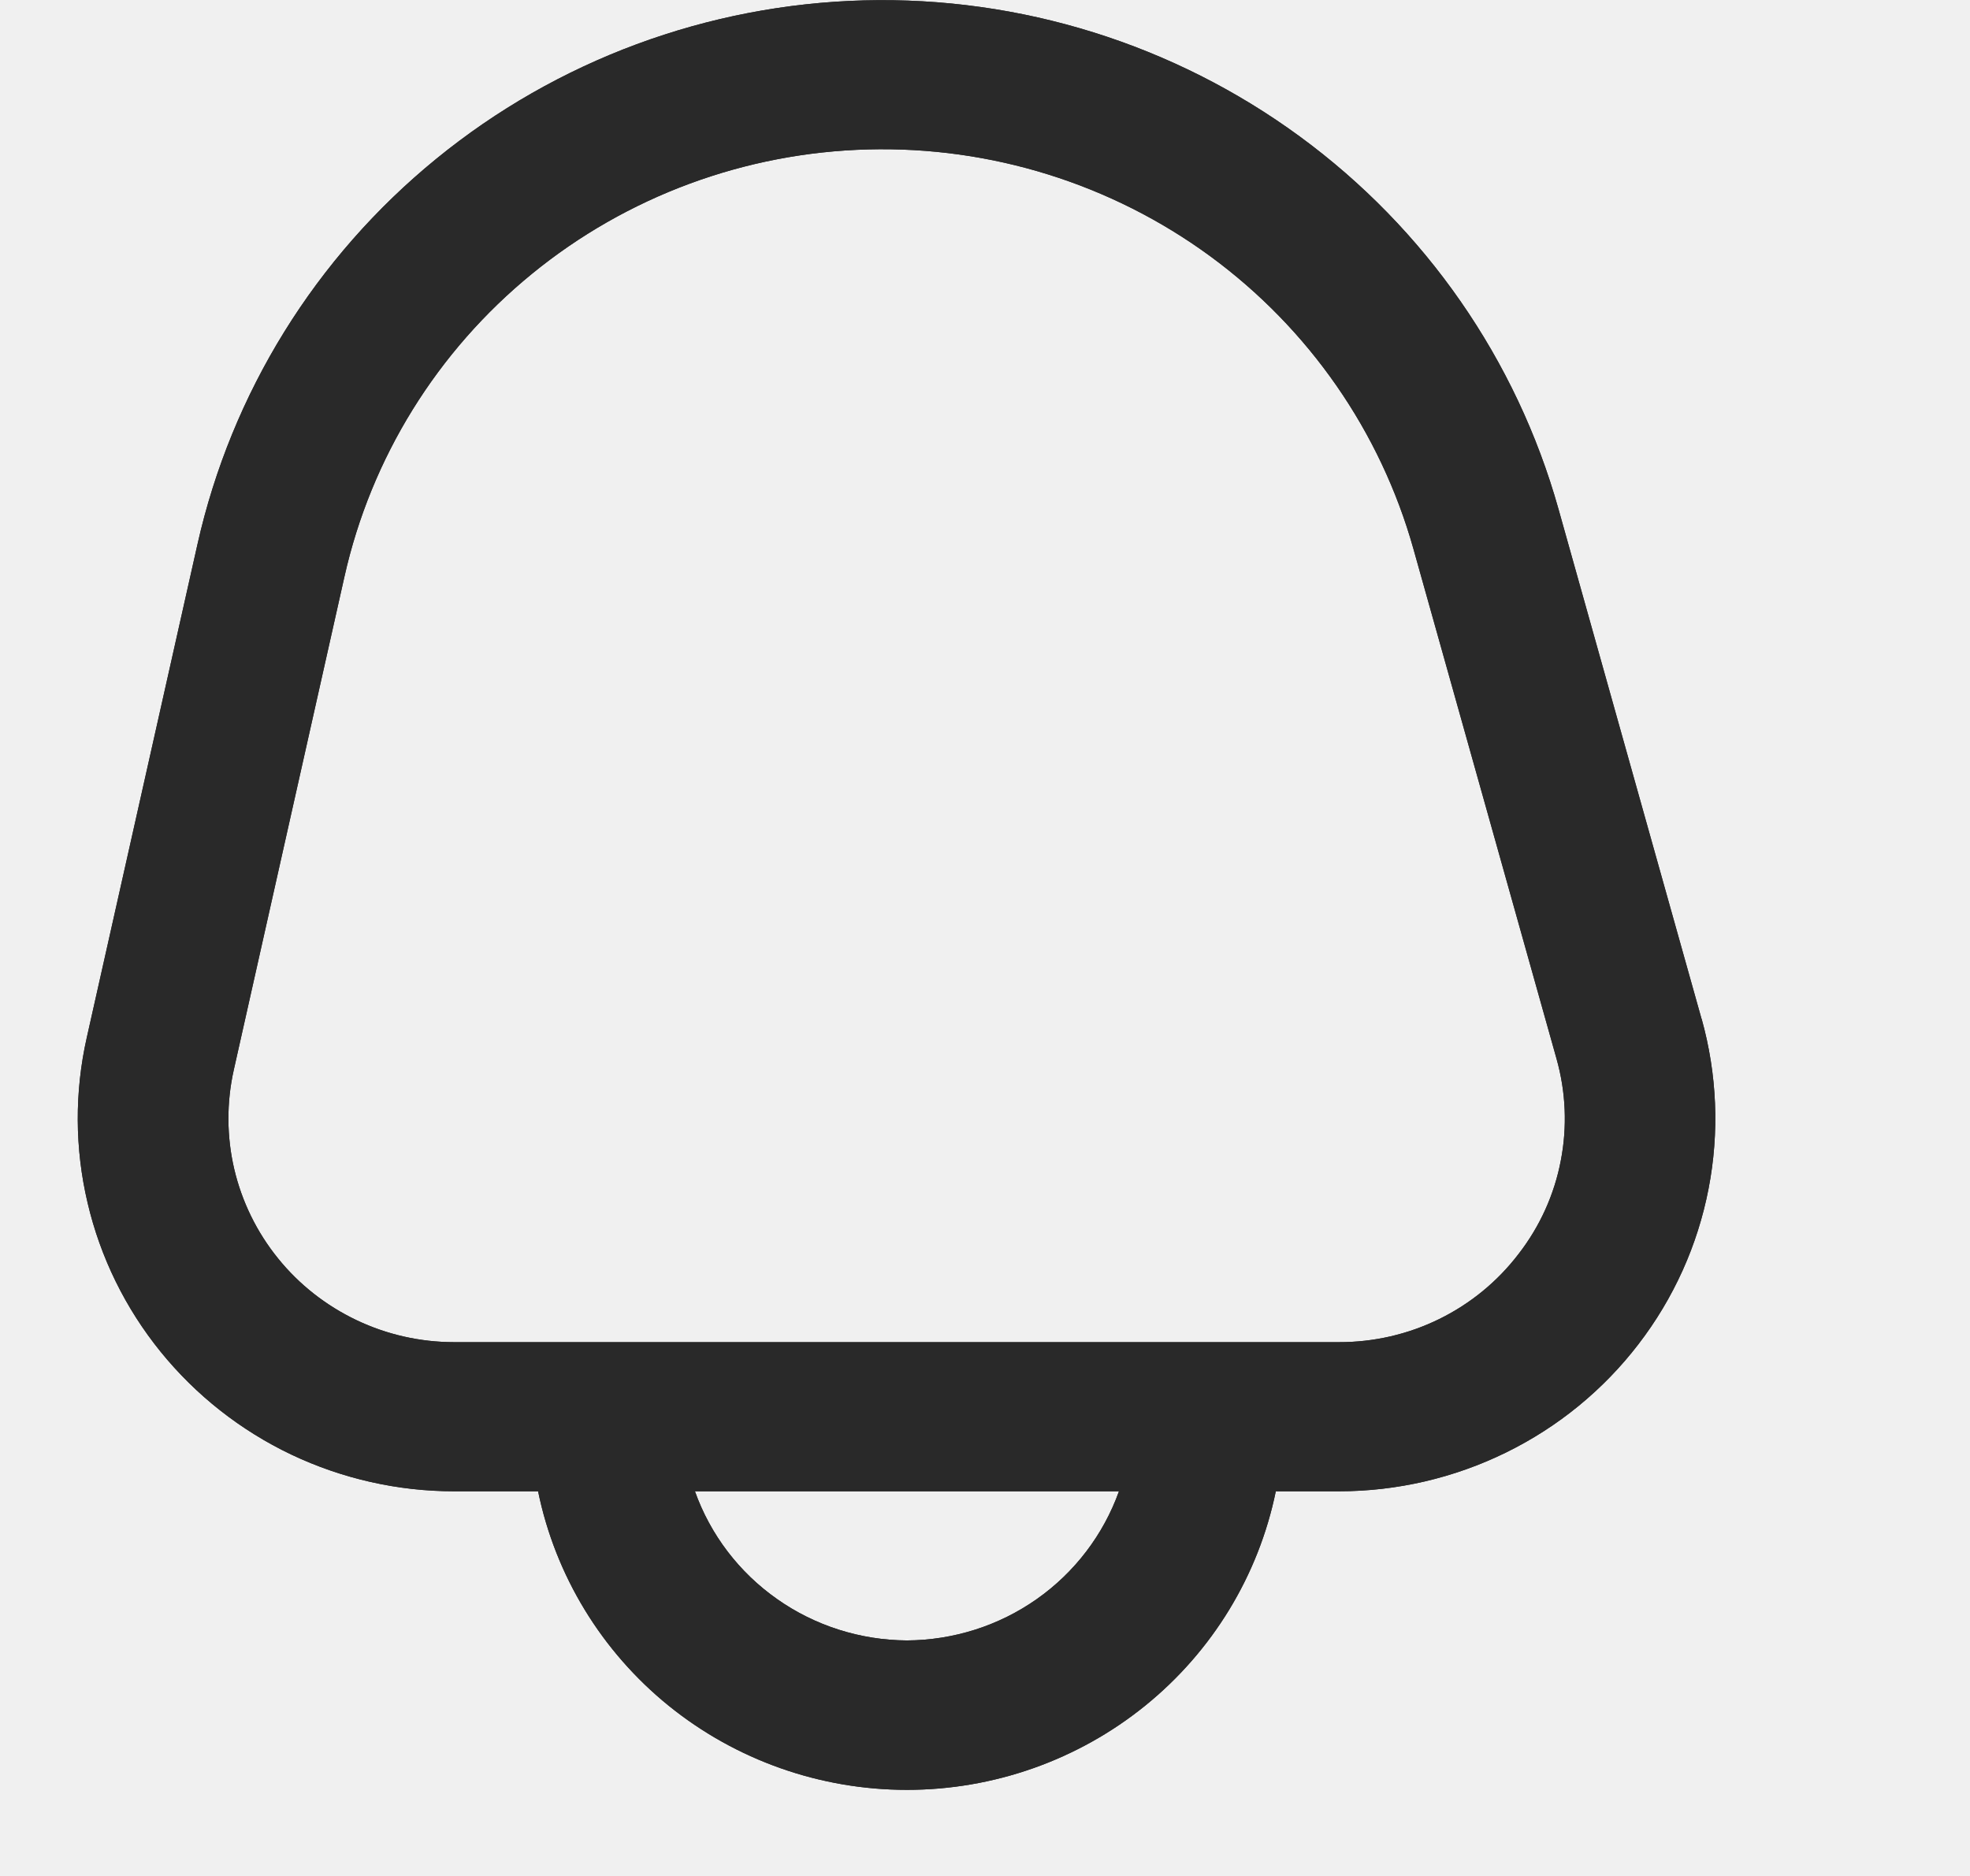
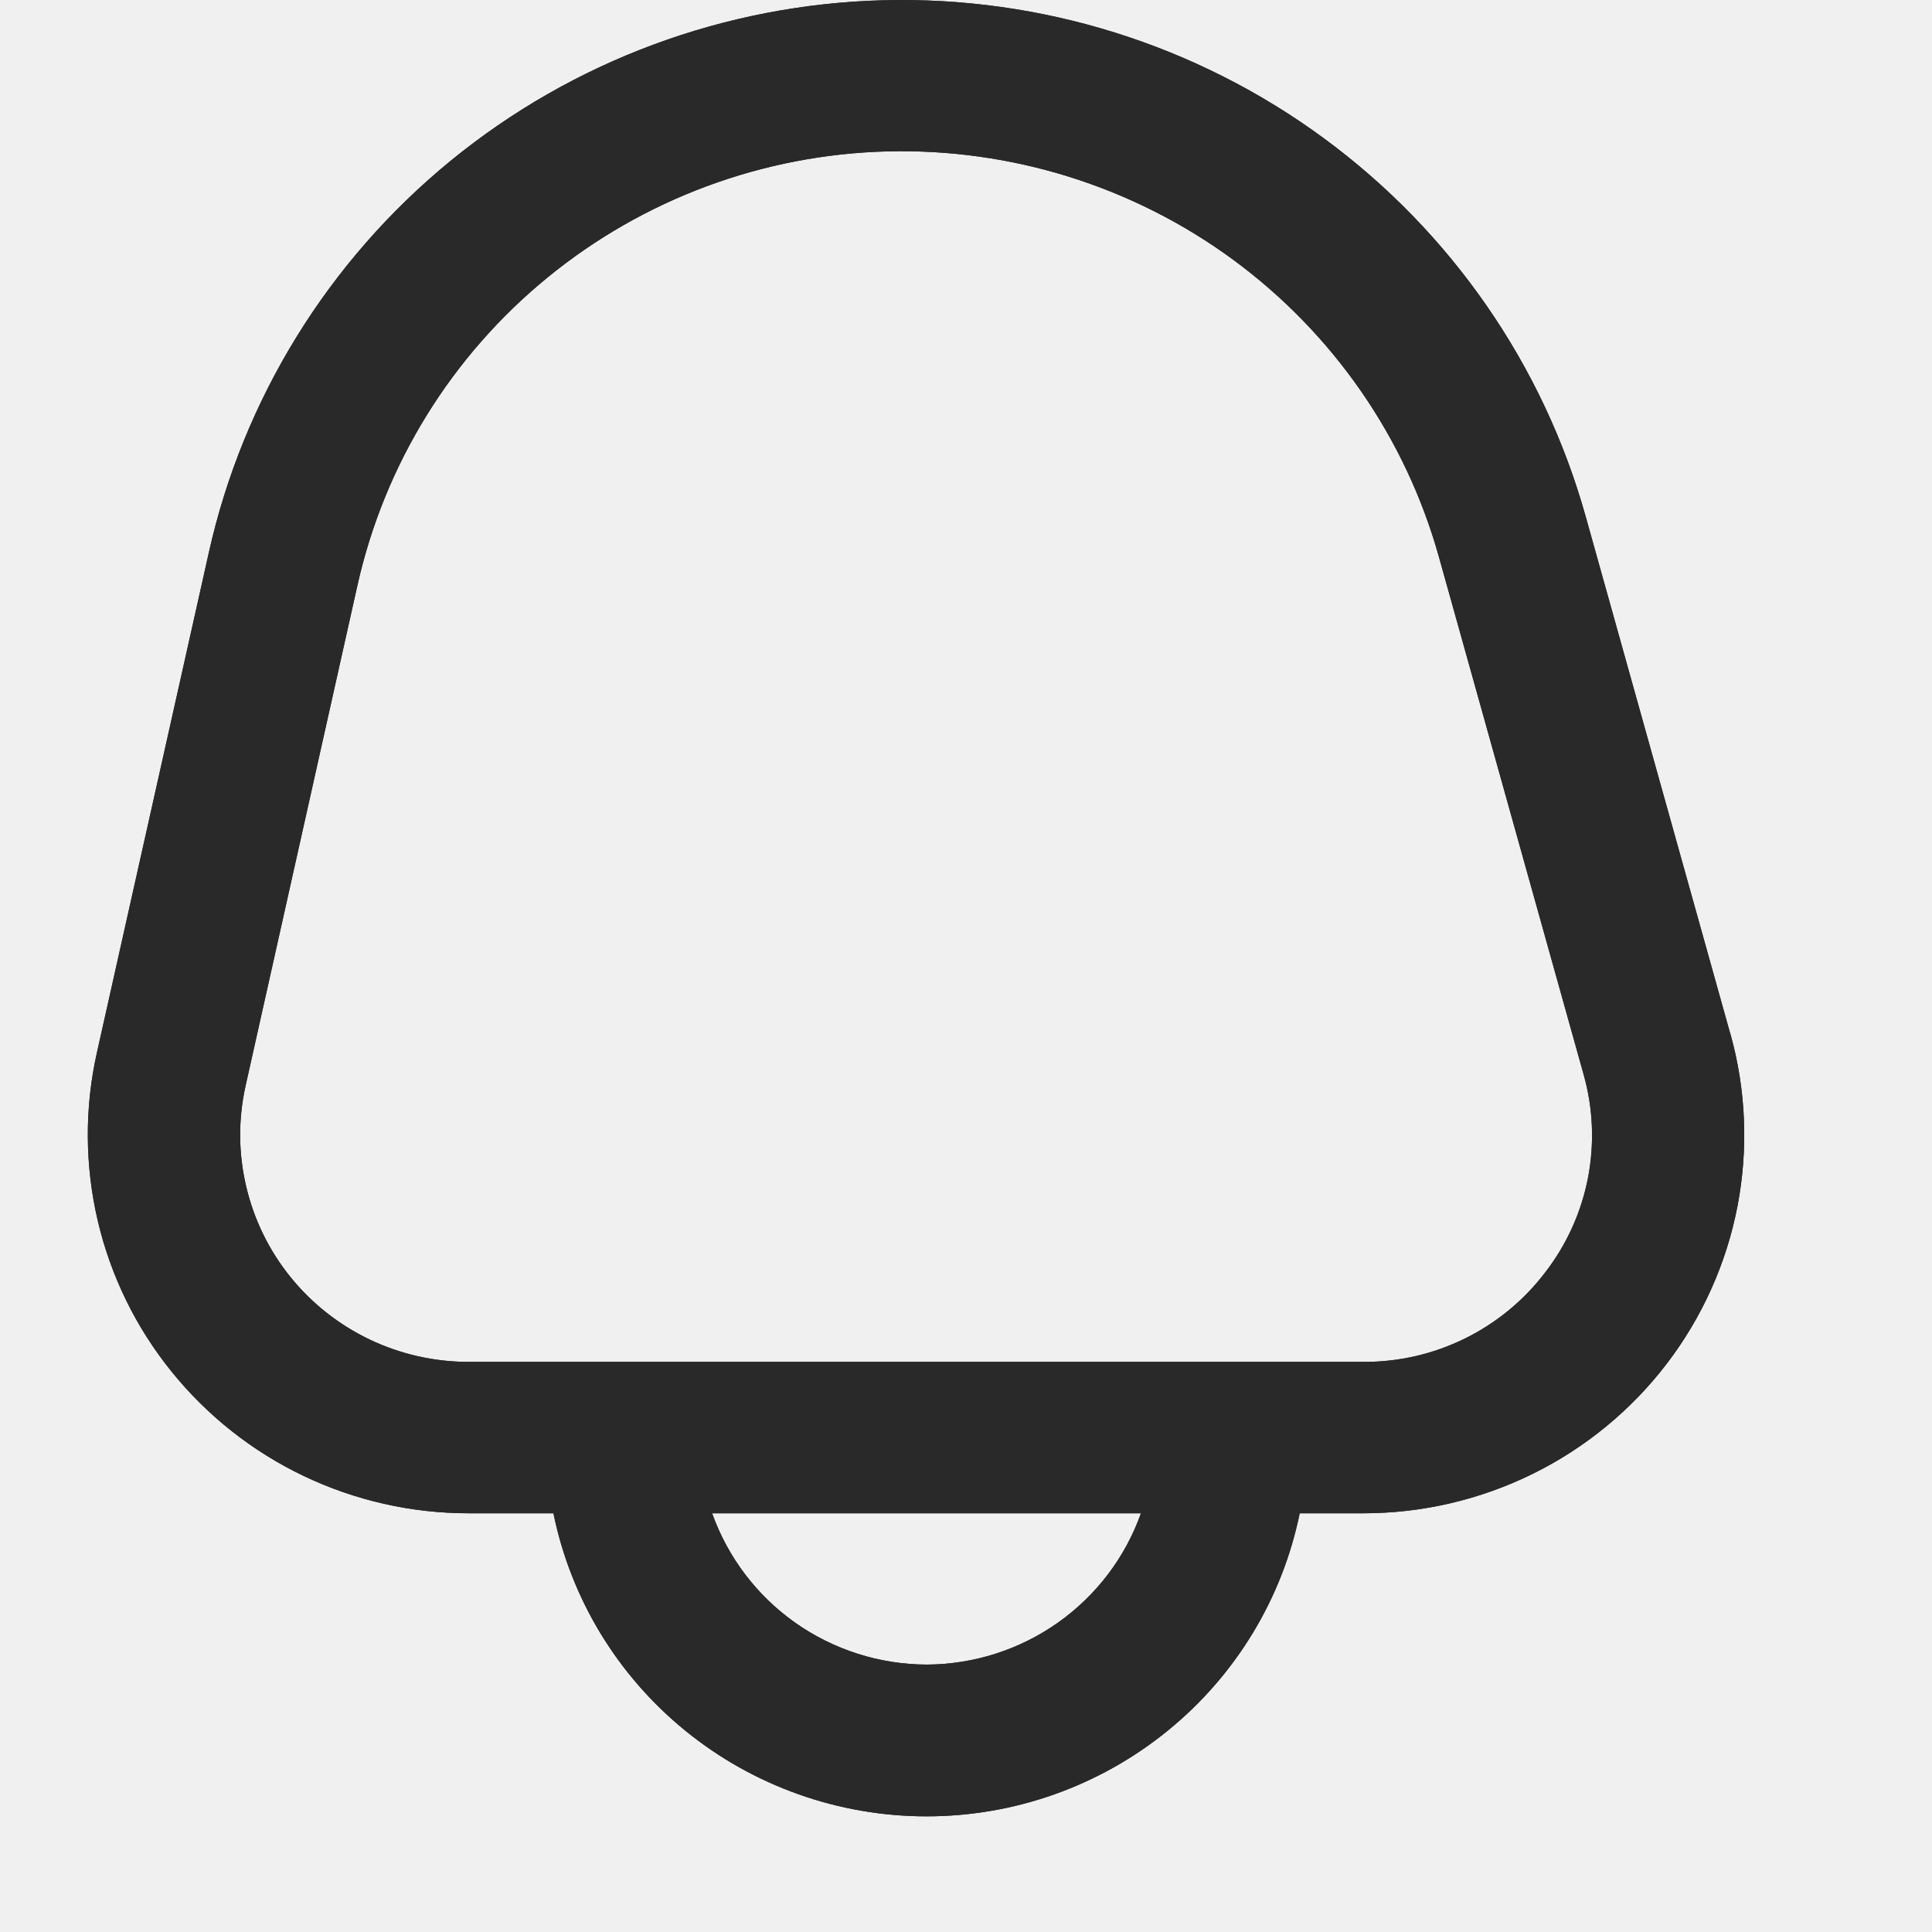
- <svg xmlns="http://www.w3.org/2000/svg" width="21" height="20" viewBox="0 0 21 20" fill="none">
-   <mask id="path-1-inside-1_12_4" fill="white">
-     <path d="M18.138 10.861L16.613 5.426C16.166 3.834 15.195 2.436 13.854 1.454C12.512 0.471 10.878 -0.039 9.211 0.004C7.543 0.048 5.938 0.642 4.651 1.693C3.363 2.743 2.467 4.19 2.105 5.803L0.925 11.062C0.794 11.643 0.797 12.245 0.934 12.825C1.07 13.405 1.336 13.947 1.712 14.411C2.088 14.875 2.564 15.25 3.106 15.508C3.648 15.765 4.241 15.899 4.842 15.899H5.736C5.92 16.797 6.412 17.605 7.128 18.185C7.845 18.765 8.742 19.082 9.668 19.082C10.593 19.082 11.49 18.765 12.207 18.185C12.924 17.605 13.416 16.797 13.6 15.899H14.272C14.891 15.899 15.501 15.757 16.055 15.485C16.61 15.213 17.093 14.817 17.467 14.329C17.841 13.842 18.097 13.275 18.213 12.673C18.33 12.071 18.304 11.451 18.139 10.861H18.138ZM9.668 17.489C9.172 17.486 8.688 17.333 8.284 17.048C7.879 16.764 7.573 16.362 7.408 15.899H11.928C11.762 16.362 11.456 16.764 11.052 17.048C10.647 17.333 10.164 17.486 9.668 17.489ZM16.189 13.367C15.965 13.661 15.675 13.899 15.343 14.062C15.01 14.226 14.643 14.31 14.272 14.309H4.842C4.481 14.309 4.125 14.229 3.8 14.074C3.475 13.919 3.189 13.695 2.964 13.416C2.738 13.137 2.579 12.812 2.497 12.464C2.416 12.117 2.414 11.755 2.492 11.407L3.672 6.147C3.956 4.88 4.66 3.744 5.671 2.919C6.682 2.093 7.943 1.627 9.253 1.593C10.562 1.559 11.846 1.959 12.9 2.731C13.953 3.503 14.716 4.601 15.067 5.852L16.592 11.286C16.692 11.64 16.708 12.012 16.638 12.373C16.569 12.735 16.415 13.075 16.189 13.367Z" />
+ <svg xmlns="http://www.w3.org/2000/svg" width="22" height="22" viewBox="0 0 22 22" fill="none">
+   <mask id="path-1-inside-1_167_2026" fill="white">
+     <path d="M19.703 11.771L18.056 5.88C17.573 4.154 16.523 2.639 15.074 1.574C13.625 0.509 11.859 -0.044 10.057 0.003C8.255 0.05 6.521 0.694 5.129 1.833C3.738 2.972 2.77 4.54 2.379 6.288L1.103 11.989C0.962 12.618 0.966 13.271 1.113 13.9C1.26 14.528 1.547 15.116 1.954 15.619C2.36 16.122 2.875 16.529 3.46 16.808C4.045 17.087 4.686 17.232 5.336 17.232H6.302C6.501 18.206 7.032 19.081 7.807 19.71C8.581 20.339 9.551 20.683 10.551 20.683C11.551 20.683 12.52 20.339 13.294 19.71C14.069 19.081 14.601 18.206 14.8 17.232H15.526C16.195 17.232 16.854 17.078 17.453 16.783C18.052 16.488 18.574 16.059 18.978 15.531C19.383 15.002 19.659 14.387 19.785 13.735C19.91 13.083 19.883 12.41 19.704 11.771H19.703ZM10.551 18.955C10.014 18.953 9.492 18.786 9.055 18.478C8.618 18.169 8.288 17.734 8.109 17.232H12.992C12.814 17.734 12.483 18.169 12.046 18.478C11.609 18.786 11.087 18.953 10.551 18.955ZM17.597 14.487C17.355 14.806 17.042 15.064 16.683 15.241C16.323 15.419 15.927 15.51 15.525 15.508H5.336C4.946 15.508 4.562 15.421 4.211 15.254C3.859 15.086 3.551 14.843 3.307 14.541C3.063 14.239 2.891 13.886 2.803 13.509C2.714 13.132 2.712 12.74 2.797 12.362L4.071 6.662C4.379 5.288 5.139 4.056 6.232 3.162C7.325 2.267 8.687 1.761 10.102 1.724C11.517 1.688 12.905 2.122 14.043 2.958C15.181 3.795 16.006 4.985 16.385 6.341L18.032 12.232C18.141 12.615 18.158 13.019 18.083 13.411C18.007 13.802 17.841 14.171 17.597 14.487Z" />
  </mask>
-   <path d="M18.138 10.861L16.613 5.426C16.166 3.834 15.195 2.436 13.854 1.454C12.512 0.471 10.878 -0.039 9.211 0.004C7.543 0.048 5.938 0.642 4.651 1.693C3.363 2.743 2.467 4.19 2.105 5.803L0.925 11.062C0.794 11.643 0.797 12.245 0.934 12.825C1.07 13.405 1.336 13.947 1.712 14.411C2.088 14.875 2.564 15.25 3.106 15.508C3.648 15.765 4.241 15.899 4.842 15.899H5.736C5.92 16.797 6.412 17.605 7.128 18.185C7.845 18.765 8.742 19.082 9.668 19.082C10.593 19.082 11.49 18.765 12.207 18.185C12.924 17.605 13.416 16.797 13.6 15.899H14.272C14.891 15.899 15.501 15.757 16.055 15.485C16.61 15.213 17.093 14.817 17.467 14.329C17.841 13.842 18.097 13.275 18.213 12.673C18.33 12.071 18.304 11.451 18.139 10.861H18.138ZM9.668 17.489C9.172 17.486 8.688 17.333 8.284 17.048C7.879 16.764 7.573 16.362 7.408 15.899H11.928C11.762 16.362 11.456 16.764 11.052 17.048C10.647 17.333 10.164 17.486 9.668 17.489ZM16.189 13.367C15.965 13.661 15.675 13.899 15.343 14.062C15.01 14.226 14.643 14.31 14.272 14.309H4.842C4.481 14.309 4.125 14.229 3.8 14.074C3.475 13.919 3.189 13.695 2.964 13.416C2.738 13.137 2.579 12.812 2.497 12.464C2.416 12.117 2.414 11.755 2.492 11.407L3.672 6.147C3.956 4.88 4.66 3.744 5.671 2.919C6.682 2.093 7.943 1.627 9.253 1.593C10.562 1.559 11.846 1.959 12.9 2.731C13.953 3.503 14.716 4.601 15.067 5.852L16.592 11.286C16.692 11.64 16.708 12.012 16.638 12.373C16.569 12.735 16.415 13.075 16.189 13.367Z" fill="#292929" />
-   <path d="M18.138 10.861L16.212 11.401L16.622 12.861H18.138V10.861ZM16.613 5.426L18.539 4.886L18.539 4.886L16.613 5.426ZM2.105 5.803L4.057 6.241L4.057 6.241L2.105 5.803ZM0.925 11.062L-1.027 10.623L-1.027 10.624L0.925 11.062ZM4.842 15.899V13.899H4.842L4.842 15.899ZM5.736 15.899L7.695 15.497L7.367 13.899H5.736V15.899ZM13.6 15.899V13.899H11.968L11.641 15.497L13.6 15.899ZM14.272 15.899L14.273 13.899H14.272V15.899ZM18.139 10.861L20.064 10.32L19.655 8.86H18.139V10.861ZM7.408 15.899V13.899H4.571L5.524 16.571L7.408 15.899ZM11.928 15.899L13.811 16.571L14.765 13.899H11.928V15.899ZM14.272 14.309L14.279 12.309H14.272V14.309ZM4.842 14.309L4.841 16.309H4.842V14.309ZM2.492 11.407L4.443 11.845L4.443 11.844L2.492 11.407ZM3.672 6.147L1.72 5.709L1.72 5.71L3.672 6.147ZM15.067 5.852L16.992 5.311L16.992 5.311L15.067 5.852ZM16.592 11.286L14.666 11.826L14.668 11.833L16.592 11.286ZM20.064 10.32L18.539 4.886L14.688 5.967L16.212 11.401L20.064 10.32ZM18.539 4.886C17.97 2.86 16.736 1.085 15.036 -0.16L12.672 3.067C13.654 3.787 14.362 4.808 14.688 5.967L18.539 4.886ZM15.036 -0.16C13.336 -1.405 11.267 -2.05 9.159 -1.995L9.263 2.004C10.489 1.972 11.689 2.347 12.672 3.067L15.036 -0.16ZM9.159 -1.995C7.05 -1.94 5.018 -1.189 3.386 0.143L5.915 3.242C6.858 2.473 8.036 2.036 9.263 2.004L9.159 -1.995ZM3.386 0.143C1.754 1.475 0.614 3.313 0.154 5.365L4.057 6.241C4.32 5.068 4.973 4.011 5.915 3.242L3.386 0.143ZM0.154 5.365L-1.027 10.623L2.876 11.5L4.057 6.241L0.154 5.365ZM-1.027 10.624C-1.223 11.5 -1.219 12.408 -1.013 13.282L2.881 12.368C2.813 12.082 2.812 11.786 2.876 11.499L-1.027 10.624ZM-1.013 13.282C-0.808 14.156 -0.408 14.972 0.157 15.67L3.266 13.152C3.079 12.921 2.948 12.653 2.881 12.368L-1.013 13.282ZM0.157 15.67C0.722 16.367 1.437 16.929 2.247 17.314L3.964 13.701C3.691 13.572 3.453 13.383 3.266 13.152L0.157 15.67ZM2.247 17.314C3.058 17.699 3.944 17.899 4.842 17.899L4.842 13.899C4.537 13.899 4.237 13.831 3.964 13.701L2.247 17.314ZM4.842 17.899H5.736V13.899H4.842V17.899ZM3.776 16.3C4.054 17.655 4.795 18.87 5.87 19.74L8.387 16.631C8.028 16.34 7.785 15.939 7.695 15.497L3.776 16.3ZM5.87 19.74C6.944 20.609 8.286 21.082 9.668 21.082V17.082C9.198 17.082 8.746 16.922 8.387 16.631L5.87 19.74ZM9.668 21.082C11.05 21.082 12.391 20.609 13.466 19.74L10.948 16.631C10.589 16.922 10.137 17.082 9.668 17.082V21.082ZM13.466 19.74C14.54 18.87 15.281 17.655 15.559 16.3L11.641 15.497C11.55 15.939 11.307 16.34 10.948 16.631L13.466 19.74ZM13.6 17.899H14.272V13.899H13.6V17.899ZM14.272 17.899C15.196 17.899 16.108 17.687 16.937 17.28L15.174 13.69C14.894 13.827 14.586 13.899 14.273 13.899L14.272 17.899ZM16.937 17.28C17.766 16.873 18.491 16.28 19.054 15.547L15.88 13.112C15.694 13.354 15.453 13.553 15.174 13.69L16.937 17.28ZM19.054 15.547C19.616 14.814 20.001 13.96 20.177 13.053L16.25 12.293C16.192 12.589 16.066 12.869 15.88 13.112L19.054 15.547ZM20.177 13.053C20.352 12.146 20.314 11.21 20.064 10.32L16.213 11.4C16.295 11.691 16.307 11.996 16.25 12.293L20.177 13.053ZM18.139 8.86H18.138V12.861H18.139V8.86ZM9.676 15.489C9.588 15.488 9.503 15.461 9.435 15.412L7.133 18.684C7.873 19.205 8.756 19.485 9.66 19.489L9.676 15.489ZM9.435 15.412C9.366 15.364 9.317 15.299 9.292 15.226L5.524 16.571C5.829 17.426 6.392 18.163 7.133 18.684L9.435 15.412ZM7.408 17.899H11.928V13.899H7.408V17.899ZM10.044 15.226C10.018 15.299 9.969 15.364 9.901 15.412L12.203 18.684C12.943 18.163 13.506 17.426 13.811 16.571L10.044 15.226ZM9.901 15.412C9.832 15.461 9.748 15.488 9.66 15.489L9.676 19.489C10.58 19.485 11.462 19.205 12.203 18.684L9.901 15.412ZM14.597 12.156C14.562 12.201 14.516 12.24 14.461 12.267L16.225 15.857C16.835 15.558 17.368 15.12 17.78 14.578L14.597 12.156ZM14.461 12.267C14.405 12.295 14.343 12.309 14.279 12.309L14.264 16.309C14.943 16.311 15.614 16.157 16.225 15.857L14.461 12.267ZM14.272 12.309H4.842V16.309H14.272V12.309ZM4.842 12.309C4.778 12.309 4.715 12.295 4.659 12.268L2.941 15.88C3.535 16.163 4.184 16.309 4.841 16.309L4.842 12.309ZM4.659 12.268C4.603 12.241 4.555 12.203 4.518 12.158L1.41 14.675C1.824 15.186 2.348 15.598 2.941 15.88L4.659 12.268ZM4.518 12.158C4.482 12.112 4.457 12.061 4.444 12.007L0.55 12.922C0.701 13.564 0.995 14.163 1.41 14.675L4.518 12.158ZM4.444 12.007C4.432 11.954 4.431 11.898 4.443 11.845L0.54 10.969C0.396 11.612 0.399 12.28 0.55 12.922L4.444 12.007ZM4.443 11.844L5.623 6.585L1.72 5.71L0.54 10.969L4.443 11.844ZM5.623 6.585C5.809 5.758 6.269 5.012 6.935 4.468L4.406 1.369C3.05 2.476 2.103 4.003 1.72 5.709L5.623 6.585ZM6.935 4.468C7.602 3.924 8.436 3.615 9.305 3.592L9.201 -0.407C7.45 -0.361 5.762 0.263 4.406 1.369L6.935 4.468ZM9.305 3.592C10.173 3.57 11.023 3.835 11.718 4.345L14.082 1.118C12.669 0.083 10.952 -0.452 9.201 -0.407L9.305 3.592ZM11.718 4.345C12.412 4.853 12.912 5.575 13.141 6.392L16.992 5.311C16.52 3.627 15.494 2.152 14.082 1.118L11.718 4.345ZM13.141 6.392L14.666 11.826L18.517 10.745L16.992 5.311L13.141 6.392ZM14.668 11.833C14.683 11.886 14.685 11.94 14.675 11.993L18.602 12.754C18.732 12.084 18.702 11.394 18.515 10.738L14.668 11.833ZM14.675 11.993C14.665 12.047 14.642 12.098 14.607 12.143L17.771 14.59C18.187 14.052 18.472 13.423 18.602 12.754L14.675 11.993Z" fill="#292929" mask="url(#path-1-inside-1_12_4)" />
+   <path d="M19.703 11.771L18.056 5.88C17.573 4.154 16.523 2.639 15.074 1.574C13.625 0.509 11.859 -0.044 10.057 0.003C8.255 0.05 6.521 0.694 5.129 1.833C3.738 2.972 2.77 4.54 2.379 6.288L1.103 11.989C0.962 12.618 0.966 13.271 1.113 13.9C1.26 14.528 1.547 15.116 1.954 15.619C2.36 16.122 2.875 16.529 3.46 16.808C4.045 17.087 4.686 17.232 5.336 17.232H6.302C6.501 18.206 7.032 19.081 7.807 19.71C8.581 20.339 9.551 20.683 10.551 20.683C11.551 20.683 12.52 20.339 13.294 19.71C14.069 19.081 14.601 18.206 14.8 17.232H15.526C16.195 17.232 16.854 17.078 17.453 16.783C18.052 16.488 18.574 16.059 18.978 15.531C19.383 15.002 19.659 14.387 19.785 13.735C19.91 13.083 19.883 12.41 19.704 11.771H19.703ZM10.551 18.955C10.014 18.953 9.492 18.786 9.055 18.478C8.618 18.169 8.288 17.734 8.109 17.232H12.992C12.814 17.734 12.483 18.169 12.046 18.478C11.609 18.786 11.087 18.953 10.551 18.955ZM17.597 14.487C17.355 14.806 17.042 15.064 16.683 15.241C16.323 15.419 15.927 15.51 15.525 15.508H5.336C4.946 15.508 4.562 15.421 4.211 15.254C3.859 15.086 3.551 14.843 3.307 14.541C3.063 14.239 2.891 13.886 2.803 13.509C2.714 13.132 2.712 12.74 2.797 12.362L4.071 6.662C4.379 5.288 5.139 4.056 6.232 3.162C7.325 2.267 8.687 1.761 10.102 1.724C11.517 1.688 12.905 2.122 14.043 2.958C15.181 3.795 16.006 4.985 16.385 6.341L18.032 12.232C18.141 12.615 18.158 13.019 18.083 13.411C18.007 13.802 17.841 14.171 17.597 14.487Z" fill="#292929" />
+   <path d="M19.703 11.771L17.777 12.309L18.186 13.771H19.703V11.771ZM18.056 5.88L19.982 5.341L19.982 5.341L18.056 5.88ZM2.379 6.288L4.331 6.725L4.331 6.725L2.379 6.288ZM1.103 11.989L-0.848 11.552L-0.848 11.552L1.103 11.989ZM5.336 17.232V15.232H5.336L5.336 17.232ZM6.302 17.232L8.261 16.831L7.934 15.232H6.302V17.232ZM14.8 17.232V15.232H13.167L12.84 16.831L14.8 17.232ZM15.526 17.232L15.526 15.232H15.526V17.232ZM19.704 11.771L21.63 11.232L21.222 9.77H19.704V11.771ZM8.109 17.232V15.232H5.274L6.225 17.902L8.109 17.232ZM12.992 17.232L14.877 17.902L15.827 15.232H12.992V17.232ZM15.525 15.508L15.533 13.508H15.525V15.508ZM5.336 15.508L5.335 17.509H5.336V15.508ZM2.797 12.362L4.749 12.799L4.749 12.799L2.797 12.362ZM4.071 6.662L2.12 6.225L2.12 6.225L4.071 6.662ZM16.385 6.341L18.311 5.802L18.311 5.802L16.385 6.341ZM18.032 12.232L16.106 12.77L16.108 12.777L18.032 12.232ZM21.629 11.232L19.982 5.341L16.13 6.419L17.777 12.309L21.629 11.232ZM19.982 5.341C19.378 3.183 18.066 1.29 16.258 -0.038L13.89 3.185C14.98 3.987 15.768 5.125 16.13 6.419L19.982 5.341ZM16.258 -0.038C14.45 -1.366 12.249 -2.055 10.005 -1.997L10.109 2.002C11.468 1.967 12.799 2.384 13.89 3.185L16.258 -0.038ZM10.005 -1.997C7.76 -1.938 5.598 -1.136 3.863 0.285L6.396 3.38C7.443 2.523 8.75 2.037 10.109 2.002L10.005 -1.997ZM3.863 0.285C2.127 1.706 0.916 3.665 0.427 5.852L4.331 6.725C4.624 5.415 5.35 4.237 6.396 3.38L3.863 0.285ZM0.427 5.852L-0.848 11.552L3.055 12.425L4.331 6.725L0.427 5.852ZM-0.848 11.552C-1.055 12.476 -1.05 13.434 -0.834 14.356L3.06 13.444C2.982 13.109 2.98 12.761 3.055 12.425L-0.848 11.552ZM-0.834 14.356C-0.619 15.278 -0.197 16.139 0.397 16.875L3.51 14.363C3.292 14.093 3.139 13.779 3.06 13.444L-0.834 14.356ZM0.397 16.875C0.992 17.612 1.745 18.206 2.599 18.613L4.321 15.003C4.005 14.852 3.728 14.633 3.51 14.363L0.397 16.875ZM2.599 18.613C3.454 19.021 4.389 19.232 5.336 19.232L5.336 15.232C4.984 15.232 4.637 15.153 4.321 15.003L2.599 18.613ZM5.336 19.232H6.302V15.232H5.336V19.232ZM4.342 17.632C4.634 19.061 5.414 20.343 6.546 21.263L9.068 18.158C8.651 17.82 8.367 17.35 8.261 16.831L4.342 17.632ZM6.546 21.263C7.678 22.182 9.093 22.683 10.551 22.683V18.683C10.008 18.683 9.485 18.497 9.068 18.158L6.546 21.263ZM10.551 22.683C12.009 22.683 13.424 22.182 14.555 21.263L12.034 18.158C11.617 18.497 11.093 18.683 10.551 18.683V22.683ZM14.555 21.263C15.688 20.343 16.467 19.061 16.759 17.632L12.84 16.831C12.734 17.35 12.45 17.82 12.034 18.158L14.555 21.263ZM14.8 19.232H15.526V15.232H14.8V19.232ZM15.526 19.232C16.501 19.232 17.463 19.008 18.337 18.577L16.569 14.989C16.245 15.149 15.889 15.232 15.526 15.232L15.526 19.232ZM18.337 18.577C19.211 18.146 19.974 17.52 20.567 16.746L17.39 14.316C17.173 14.599 16.892 14.83 16.569 14.989L18.337 18.577ZM20.567 16.746C21.159 15.972 21.564 15.071 21.748 14.114L17.821 13.356C17.754 13.704 17.606 14.032 17.39 14.316L20.567 16.746ZM21.748 14.114C21.933 13.157 21.893 12.171 21.63 11.232L17.778 12.309C17.873 12.65 17.888 13.008 17.821 13.356L21.748 14.114ZM19.704 9.77H19.703V13.771H19.704V9.77ZM10.559 16.955C10.432 16.955 10.31 16.915 10.208 16.844L7.902 20.112C8.675 20.657 9.597 20.951 10.542 20.955L10.559 16.955ZM10.208 16.844C10.107 16.772 10.033 16.673 9.993 16.561L6.225 17.902C6.542 18.795 7.129 19.566 7.902 20.112L10.208 16.844ZM8.109 19.232H12.992V15.232H8.109V19.232ZM11.108 16.561C11.068 16.673 10.994 16.772 10.893 16.844L13.199 20.112C13.973 19.566 14.559 18.795 14.877 17.902L11.108 16.561ZM10.893 16.844C10.792 16.915 10.669 16.955 10.542 16.955L10.559 20.955C11.504 20.951 12.427 20.657 13.199 20.112L10.893 16.844ZM16.003 13.279C15.95 13.349 15.88 13.407 15.798 13.447L17.567 17.035C18.204 16.721 18.761 16.263 19.19 15.696L16.003 13.279ZM15.798 13.447C15.717 13.488 15.626 13.509 15.533 13.508L15.518 17.508C16.228 17.511 16.93 17.349 17.567 17.035L15.798 13.447ZM15.525 13.508H5.336V17.509H15.525V13.508ZM5.336 13.508C5.244 13.508 5.154 13.488 5.072 13.449L3.349 17.059C3.97 17.355 4.648 17.508 5.335 17.509L5.336 13.508ZM5.072 13.449C4.99 13.41 4.919 13.353 4.863 13.285L1.75 15.797C2.182 16.332 2.729 16.763 3.349 17.059L5.072 13.449ZM4.863 13.285C4.808 13.216 4.769 13.137 4.75 13.053L0.855 13.965C1.012 14.636 1.318 15.261 1.75 15.797L4.863 13.285ZM4.75 13.053C4.73 12.97 4.73 12.883 4.749 12.799L0.845 11.926C0.695 12.598 0.698 13.295 0.855 13.965L4.75 13.053ZM4.749 12.799L6.023 7.098L2.12 6.225L0.845 11.926L4.749 12.799ZM6.023 7.098C6.232 6.163 6.751 5.322 7.499 4.709L4.965 1.614C3.528 2.791 2.525 4.413 2.12 6.225L6.023 7.098ZM7.499 4.709C8.247 4.097 9.182 3.749 10.154 3.724L10.05 -0.275C8.192 -0.227 6.402 0.438 4.965 1.614L7.499 4.709ZM10.154 3.724C11.127 3.698 12.079 3.997 12.859 4.57L15.227 1.347C13.73 0.247 11.908 -0.323 10.05 -0.275L10.154 3.724ZM12.859 4.57C13.638 5.143 14.2 5.956 14.459 6.88L18.311 5.802C17.811 4.014 16.724 2.447 15.227 1.347L12.859 4.57ZM14.459 6.88L16.106 12.77L19.958 11.693L18.311 5.802L14.459 6.88ZM16.108 12.777C16.132 12.86 16.135 12.947 16.119 13.032L20.047 13.79C20.181 13.091 20.151 12.37 19.956 11.686L16.108 12.777ZM16.119 13.032C16.103 13.116 16.067 13.197 16.013 13.266L19.181 15.708C19.615 15.145 19.912 14.488 20.047 13.79L16.119 13.032Z" fill="#292929" mask="url(#path-1-inside-1_167_2026)" />
</svg>
